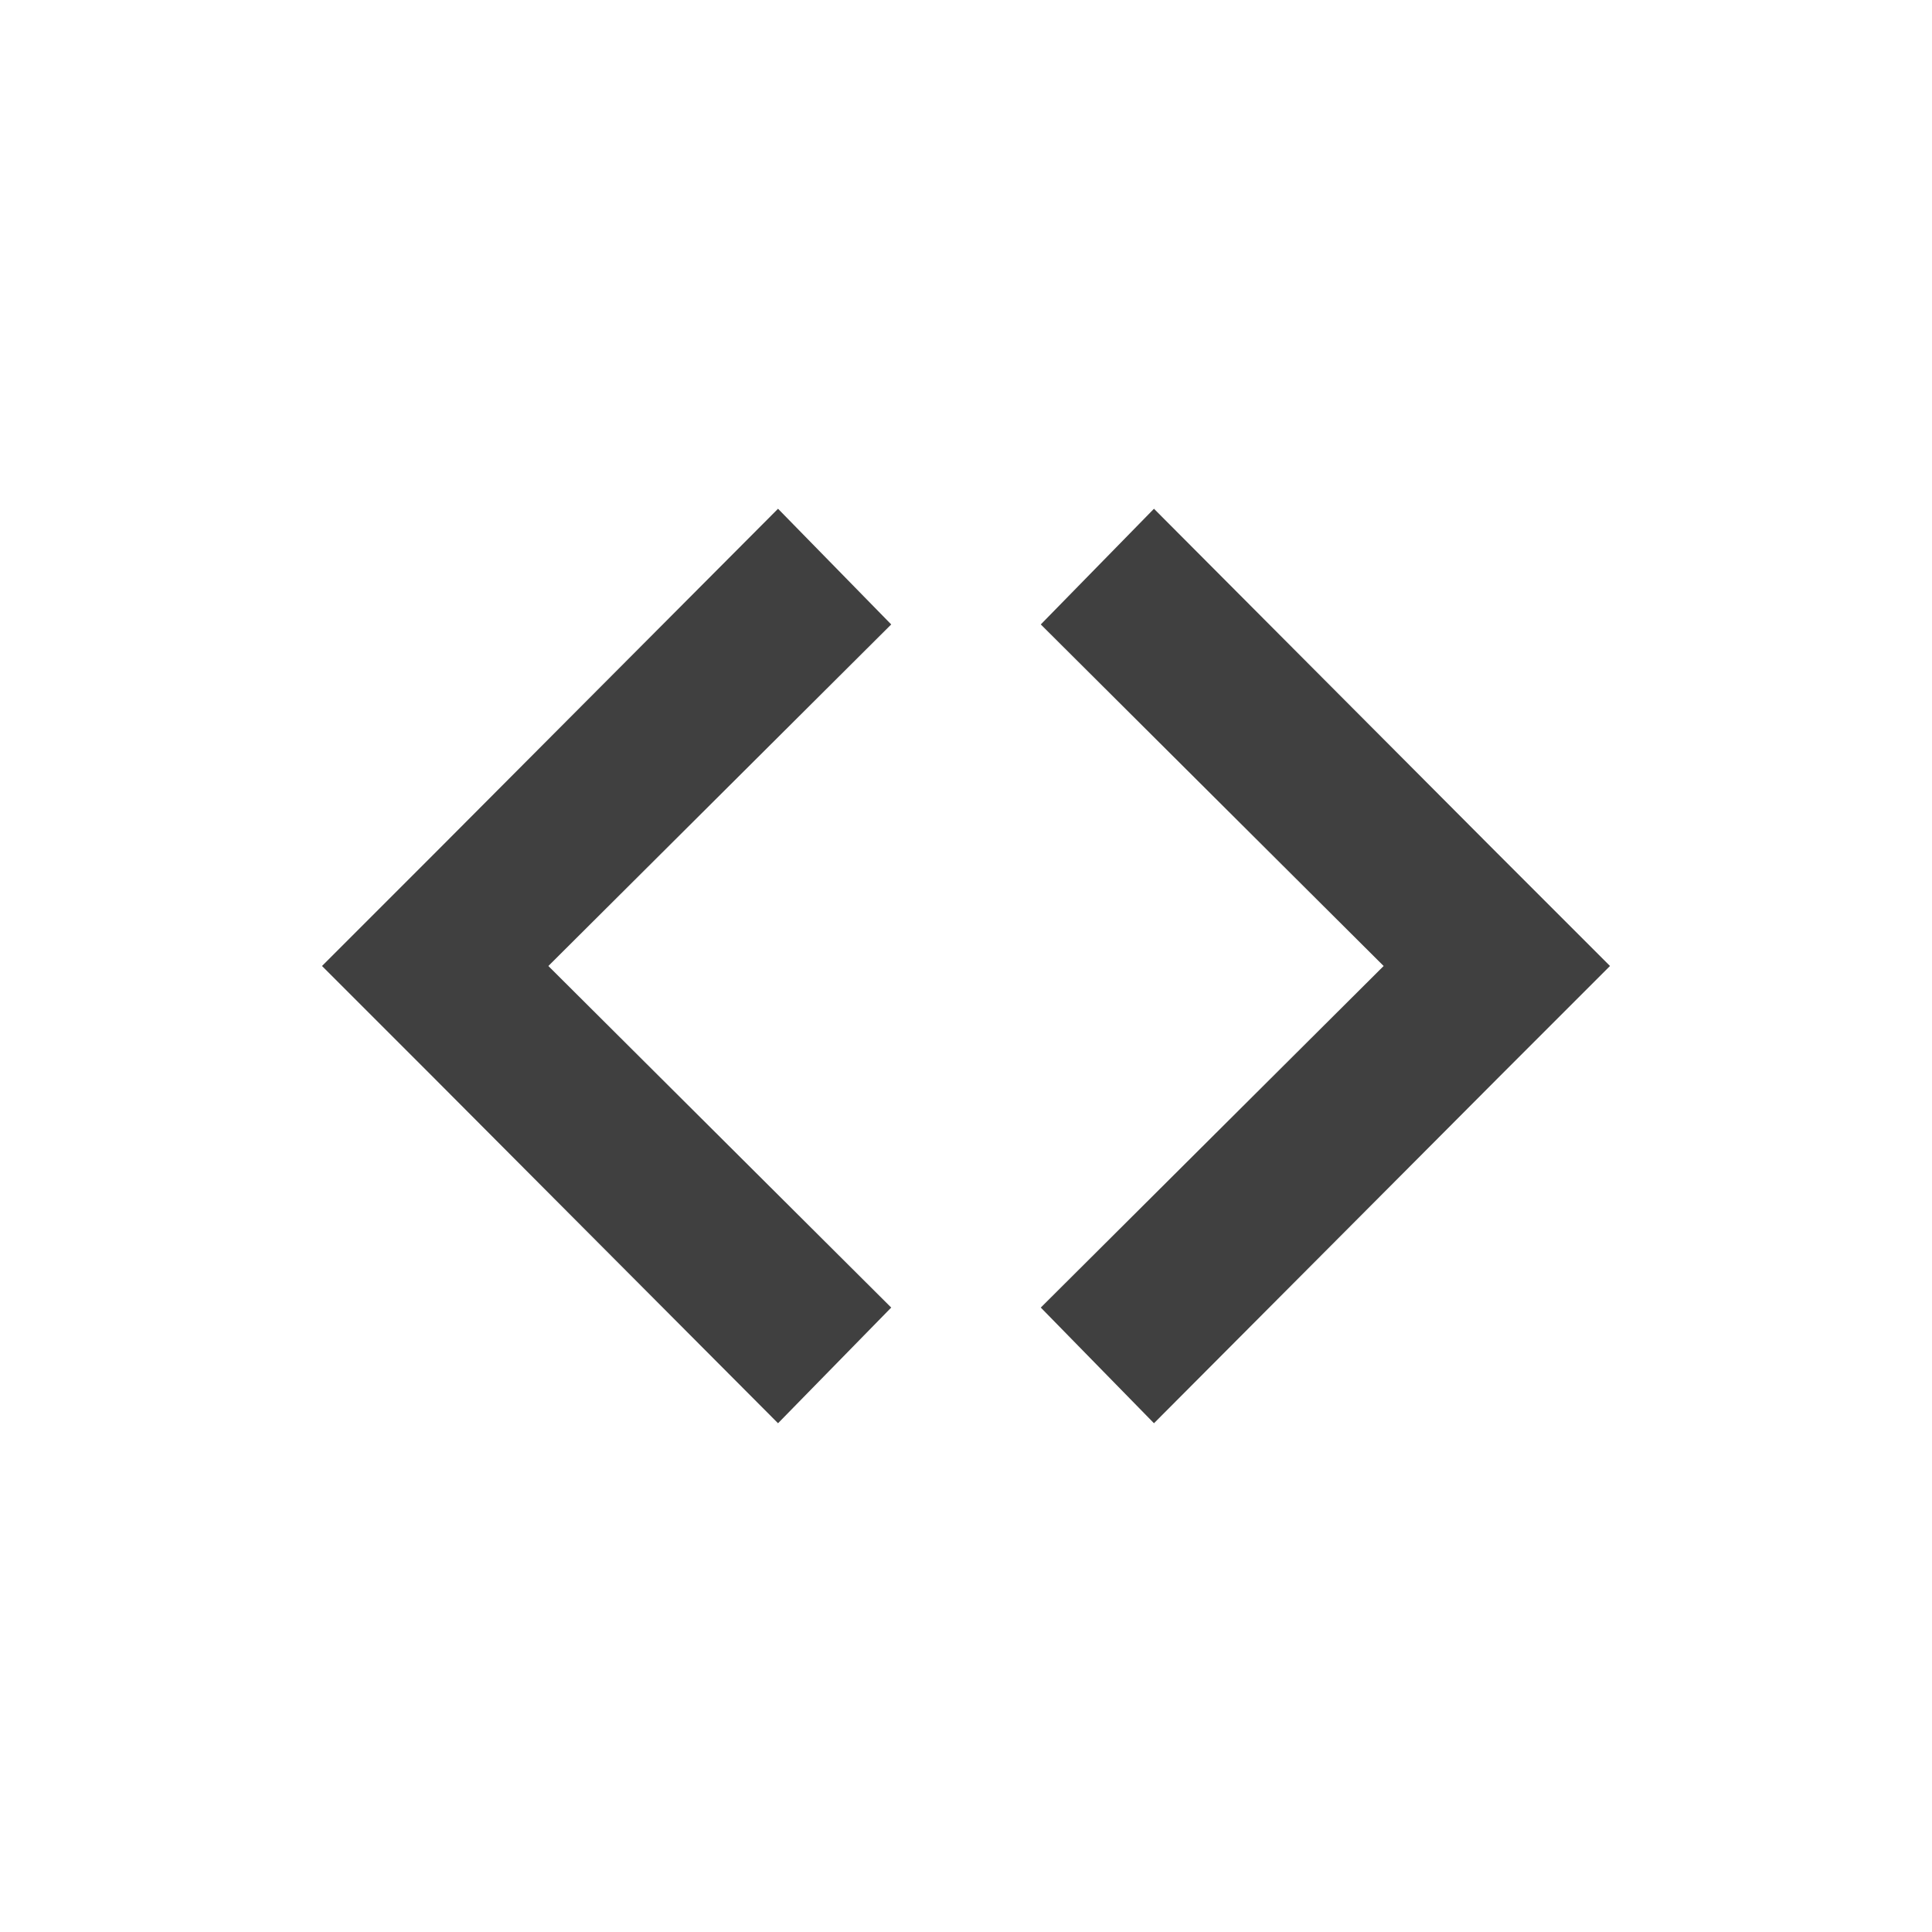
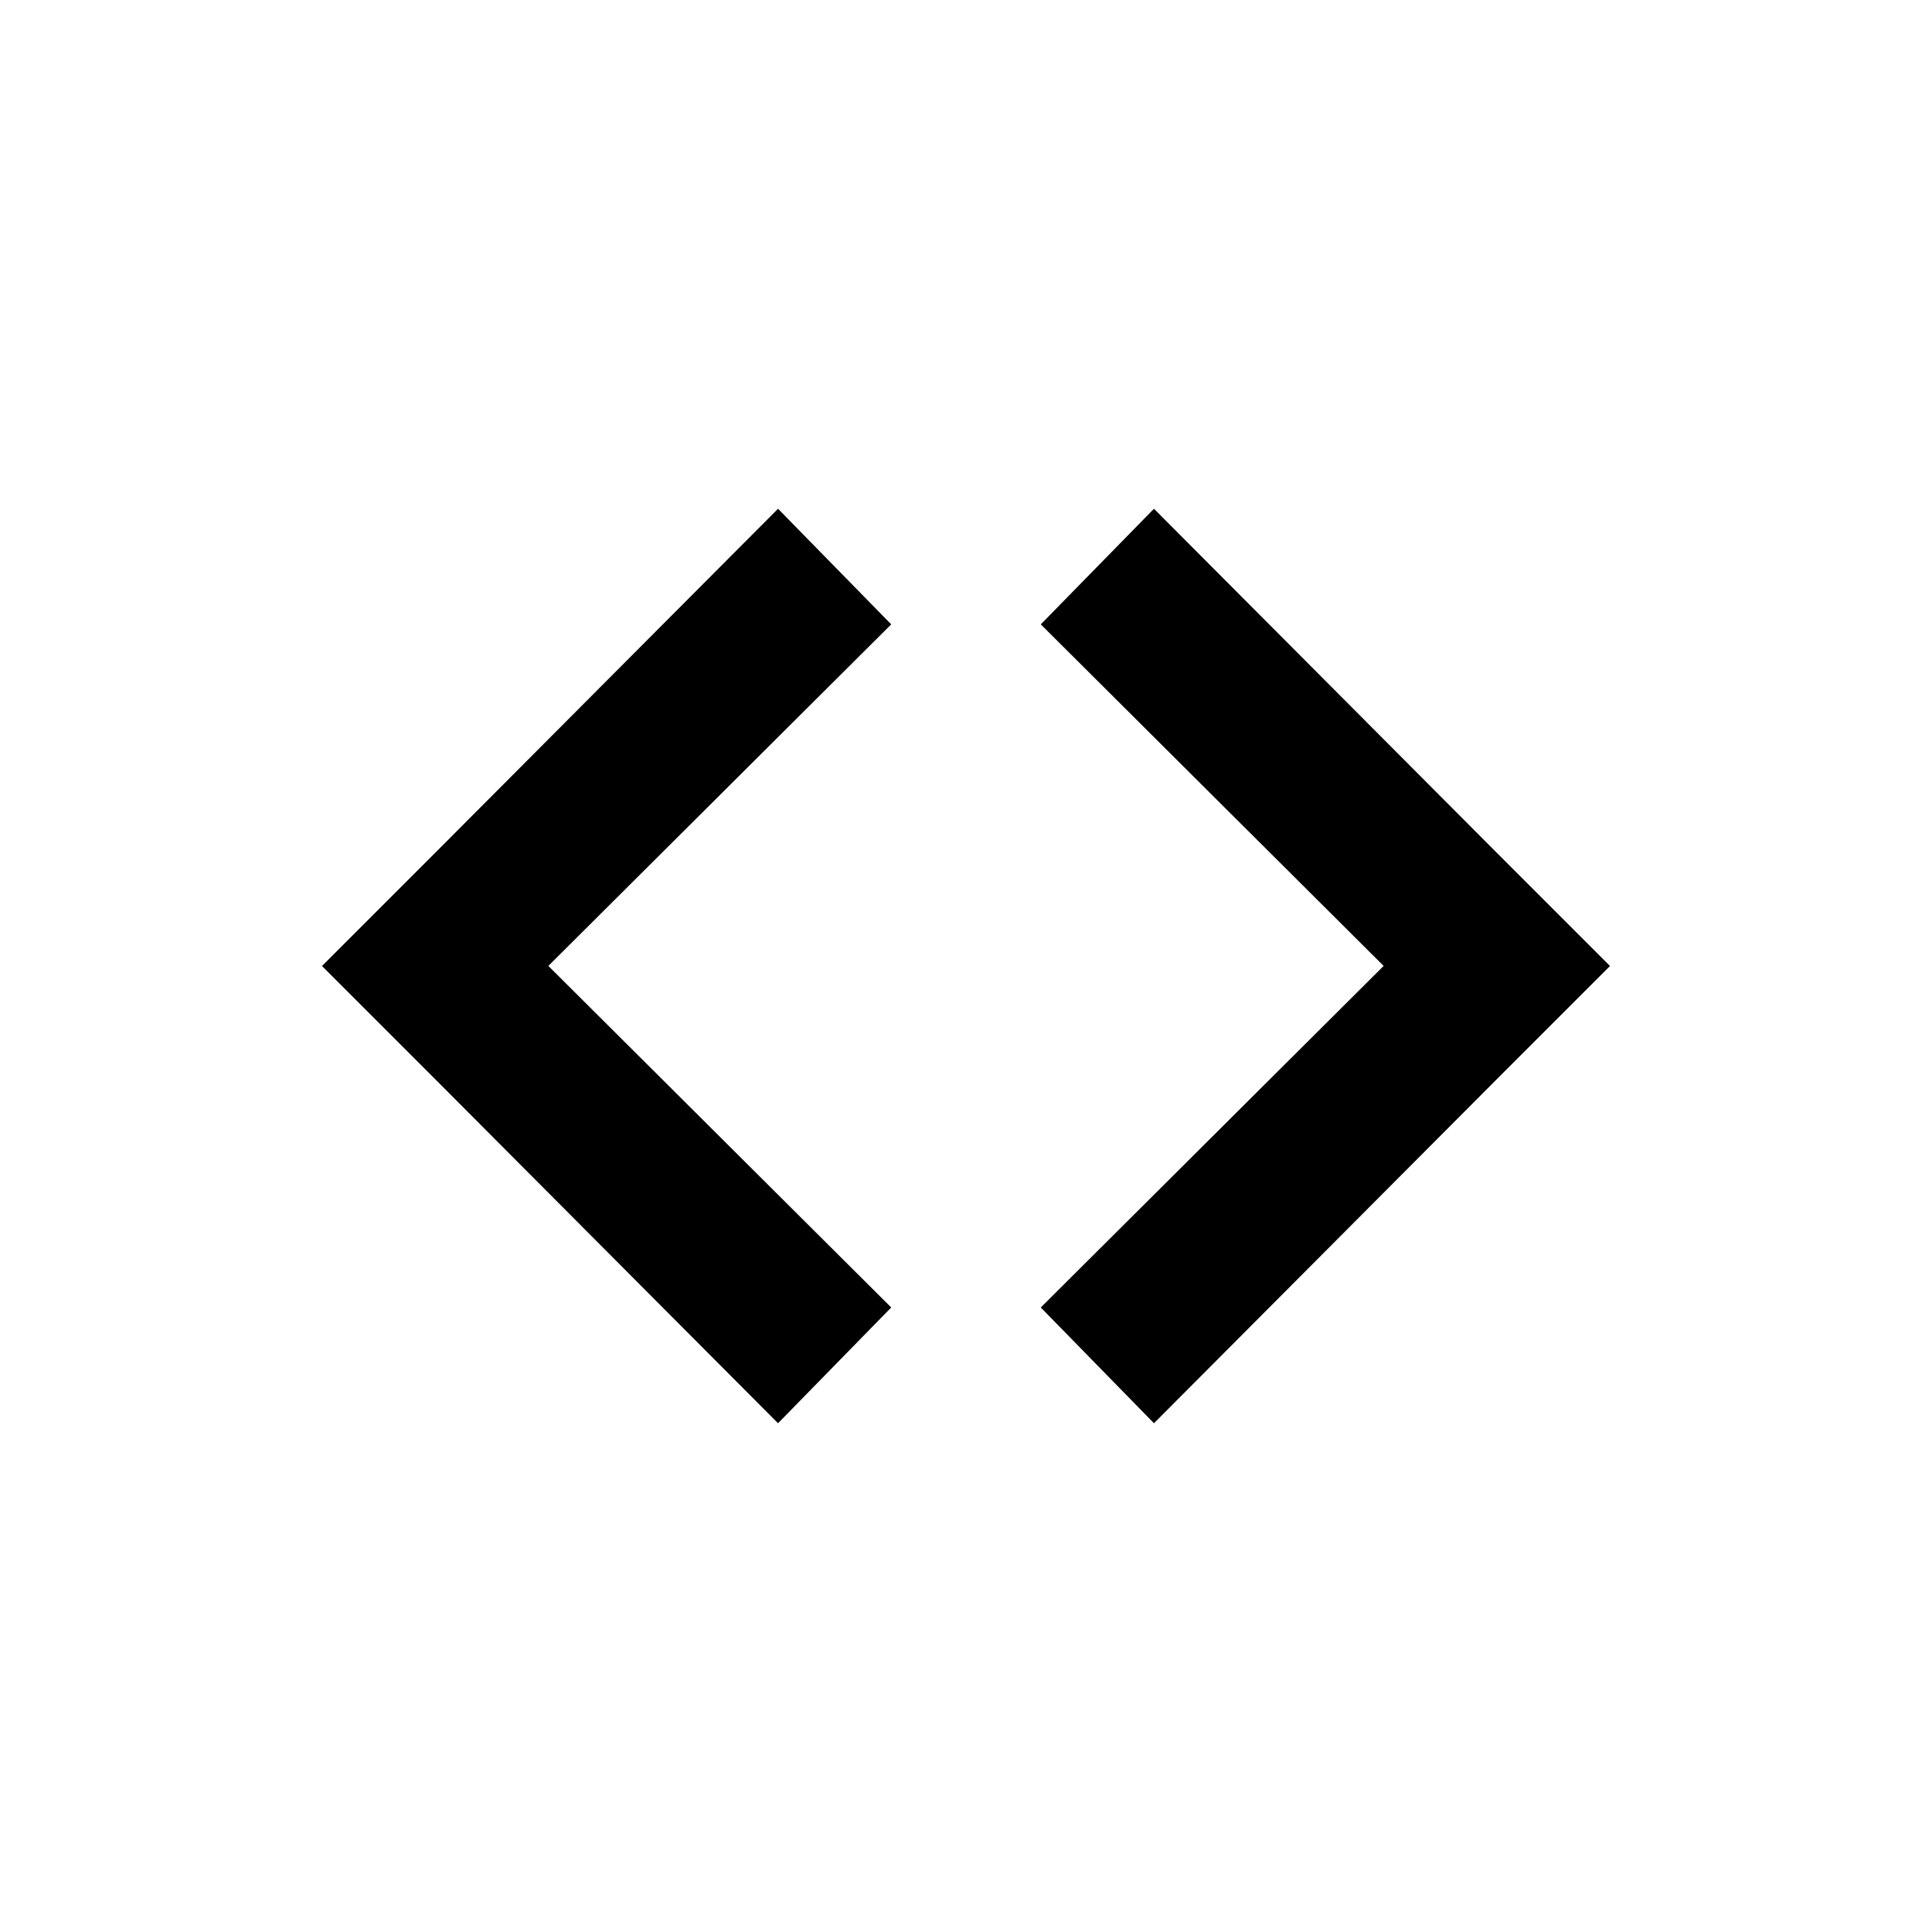
- <svg xmlns="http://www.w3.org/2000/svg" xmlns:xlink="http://www.w3.org/1999/xlink" version="1.1" id="Layer_1" x="0px" y="0px" width="24px" height="24px" viewBox="0 0 24 24" enable-background="new 0 0 24 24" xml:space="preserve">
-   <g id="code" style="opacity:0.75;">
-     <path id="left-bracket" d="M 9.665,6.32 5.406,10.594 4,12 5.406,13.406 9.665,17.68 11.071,16.243 6.812,12 11.071,7.757 z" />
-     <use transform="matrix(-1,0,0,1,24,0)" id="right-bracket" x="0" y="0" width="24" height="24" xlink:href="#left-bracket" />
+ <svg xmlns="http://www.w3.org/2000/svg" xmlns:xlink="http://www.w3.org/1999/xlink" width="24" height="24" viewBox="0 0 24 24">
+   <g id="code">
+     <path id="left-bracket" d="M9.665 6.32l-4.259 4.274-1.406 1.406 1.406 1.406 4.259 4.274 1.406-1.438-4.259-4.243 4.259-4.243z" />
+     <use transform="matrix(-1 0 0 1 24 0)" id="right-bracket" xlink:href="#left-bracket" />
  </g>
</svg>
